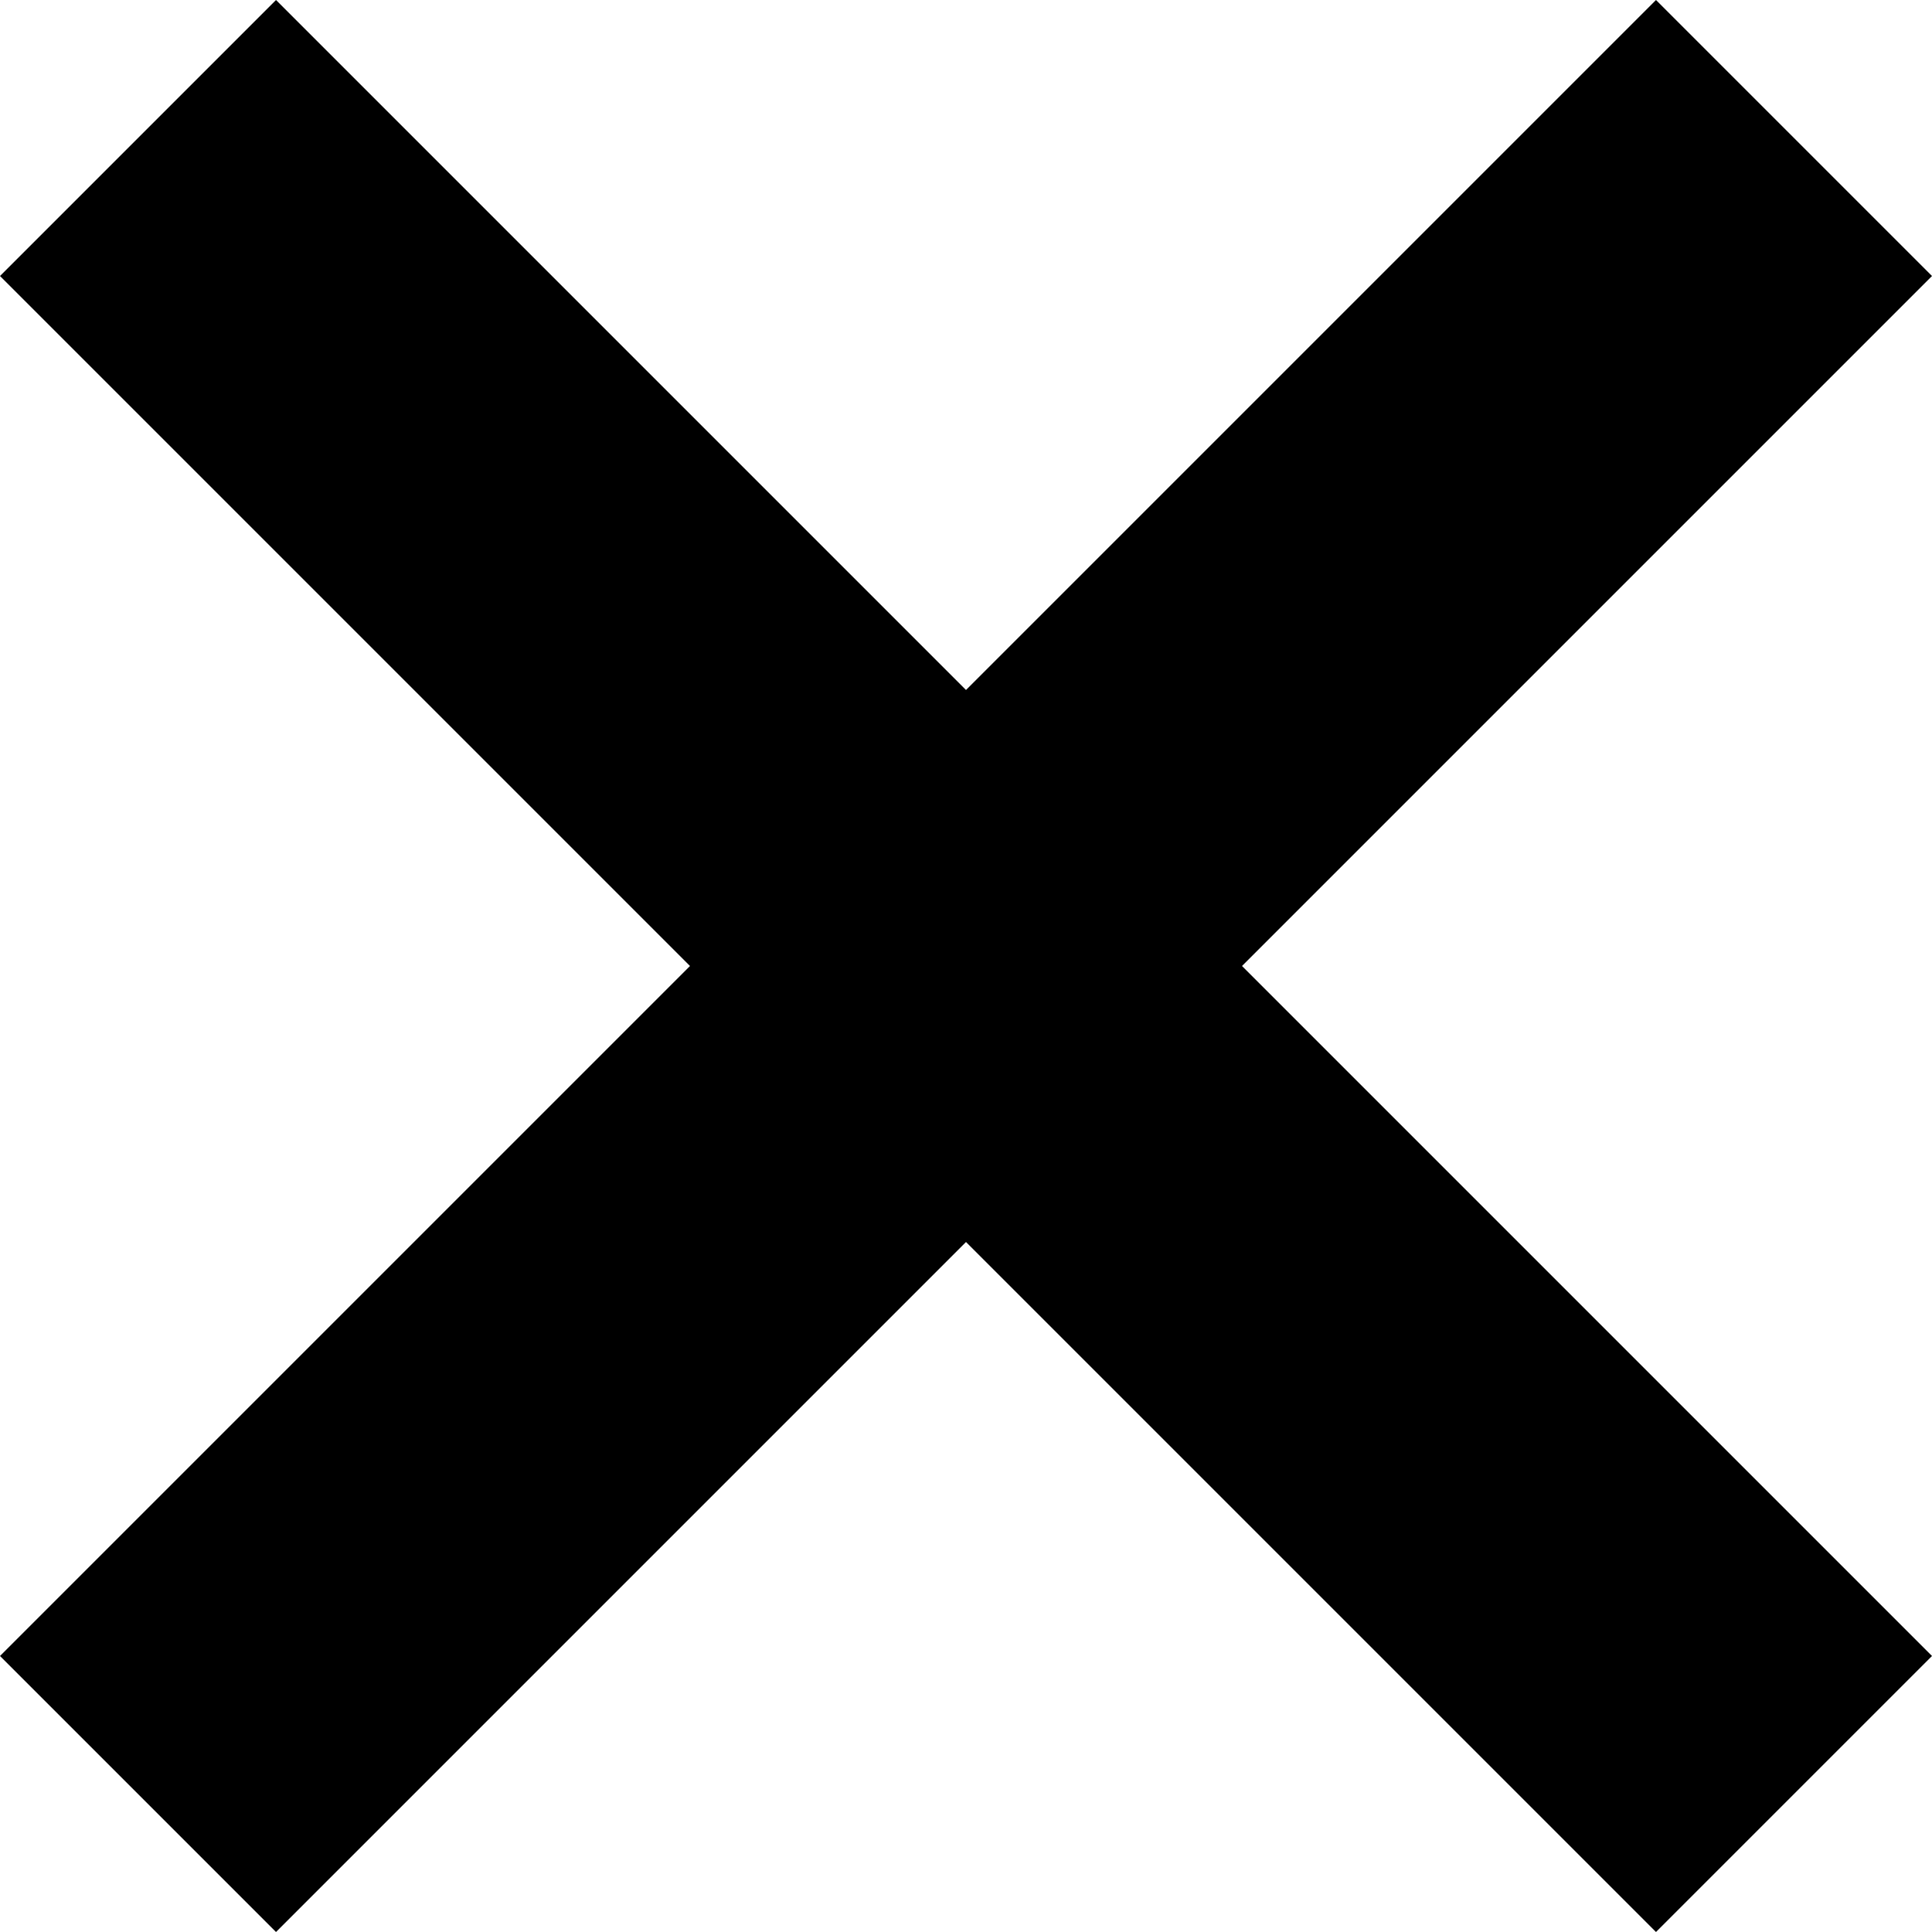
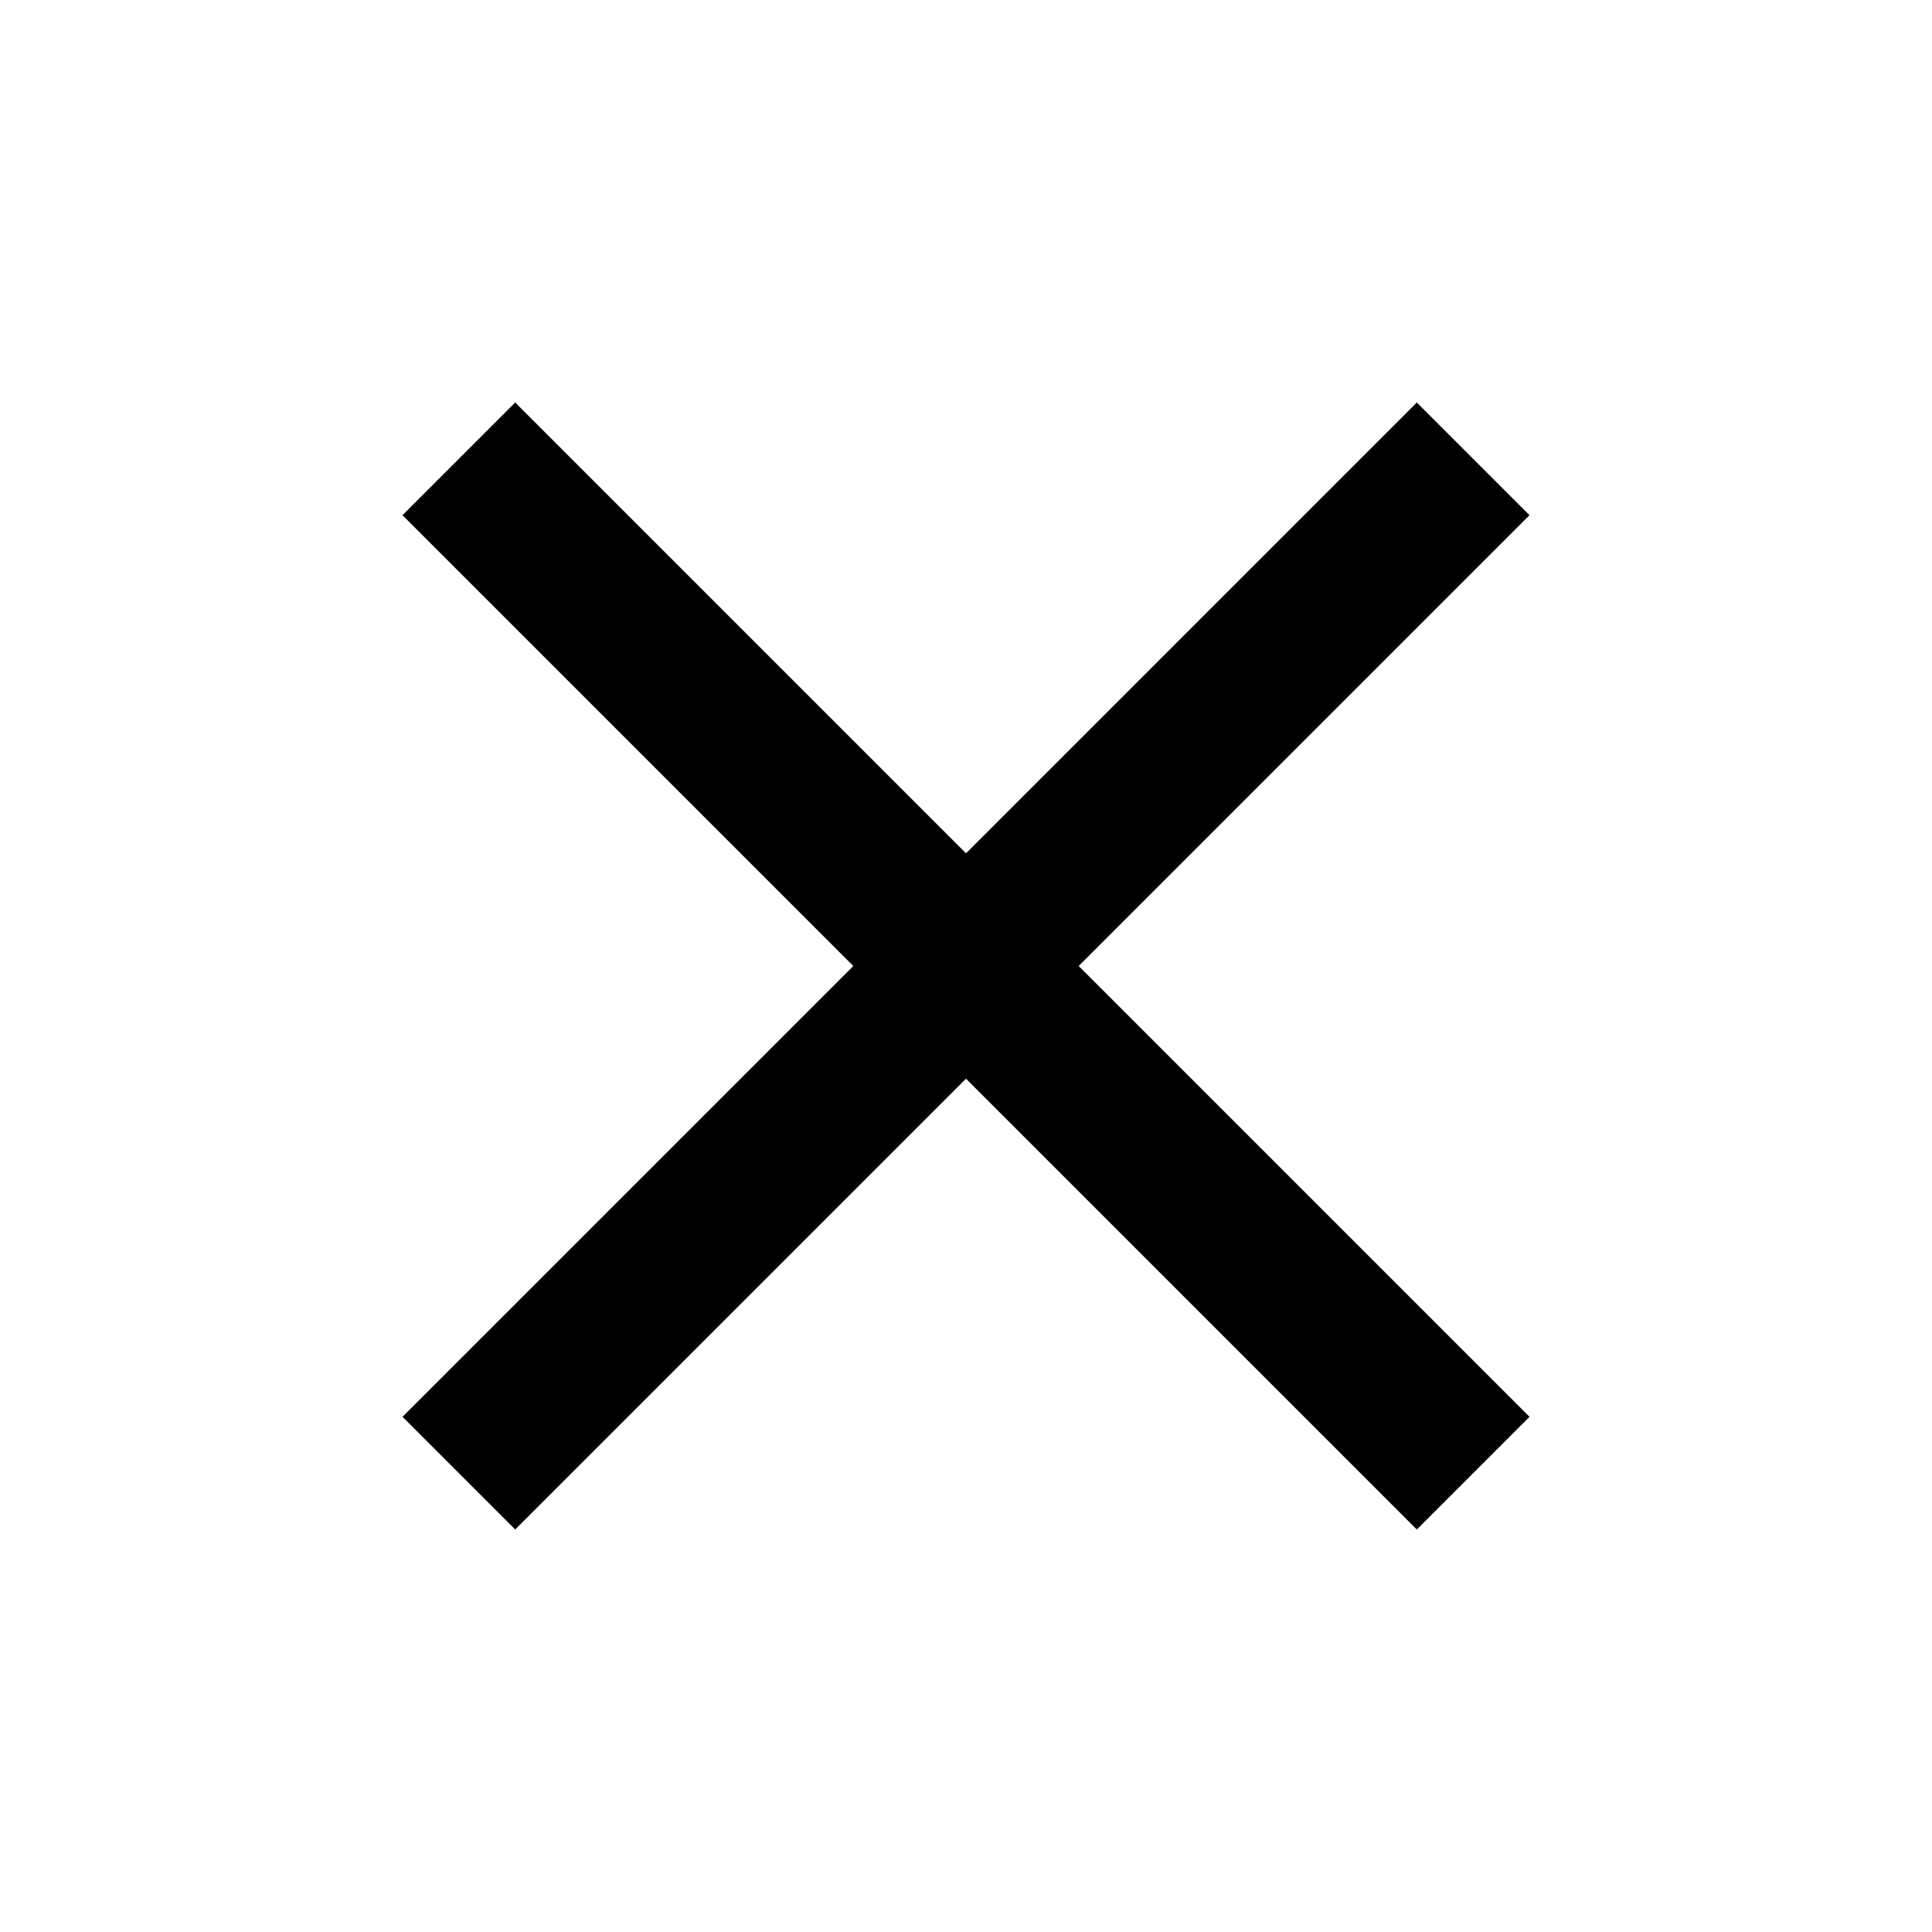
- <svg xmlns="http://www.w3.org/2000/svg" width="14" height="14" viewBox="5 5 14 14">
-   <path fill="currentColor" d="M5,7 L7,5 L12,10 L17,5 L19,7 L14,12 L19,17 L17,19 L12,14 L7,19 L5,17 L10,12 Z" />
+ <svg xmlns="http://www.w3.org/2000/svg" viewBox="0 0 24 24" height="24px" width="24px" fill="currentColor">
+   <path d="M6.4,19L5,17.6L10.6,12L5,6.4L6.4,5L12,10.6L17.6,5L19,6.4L13.4,12L19,17.6L17.6,19L12,13.4L6.4,19Z" />
</svg>
